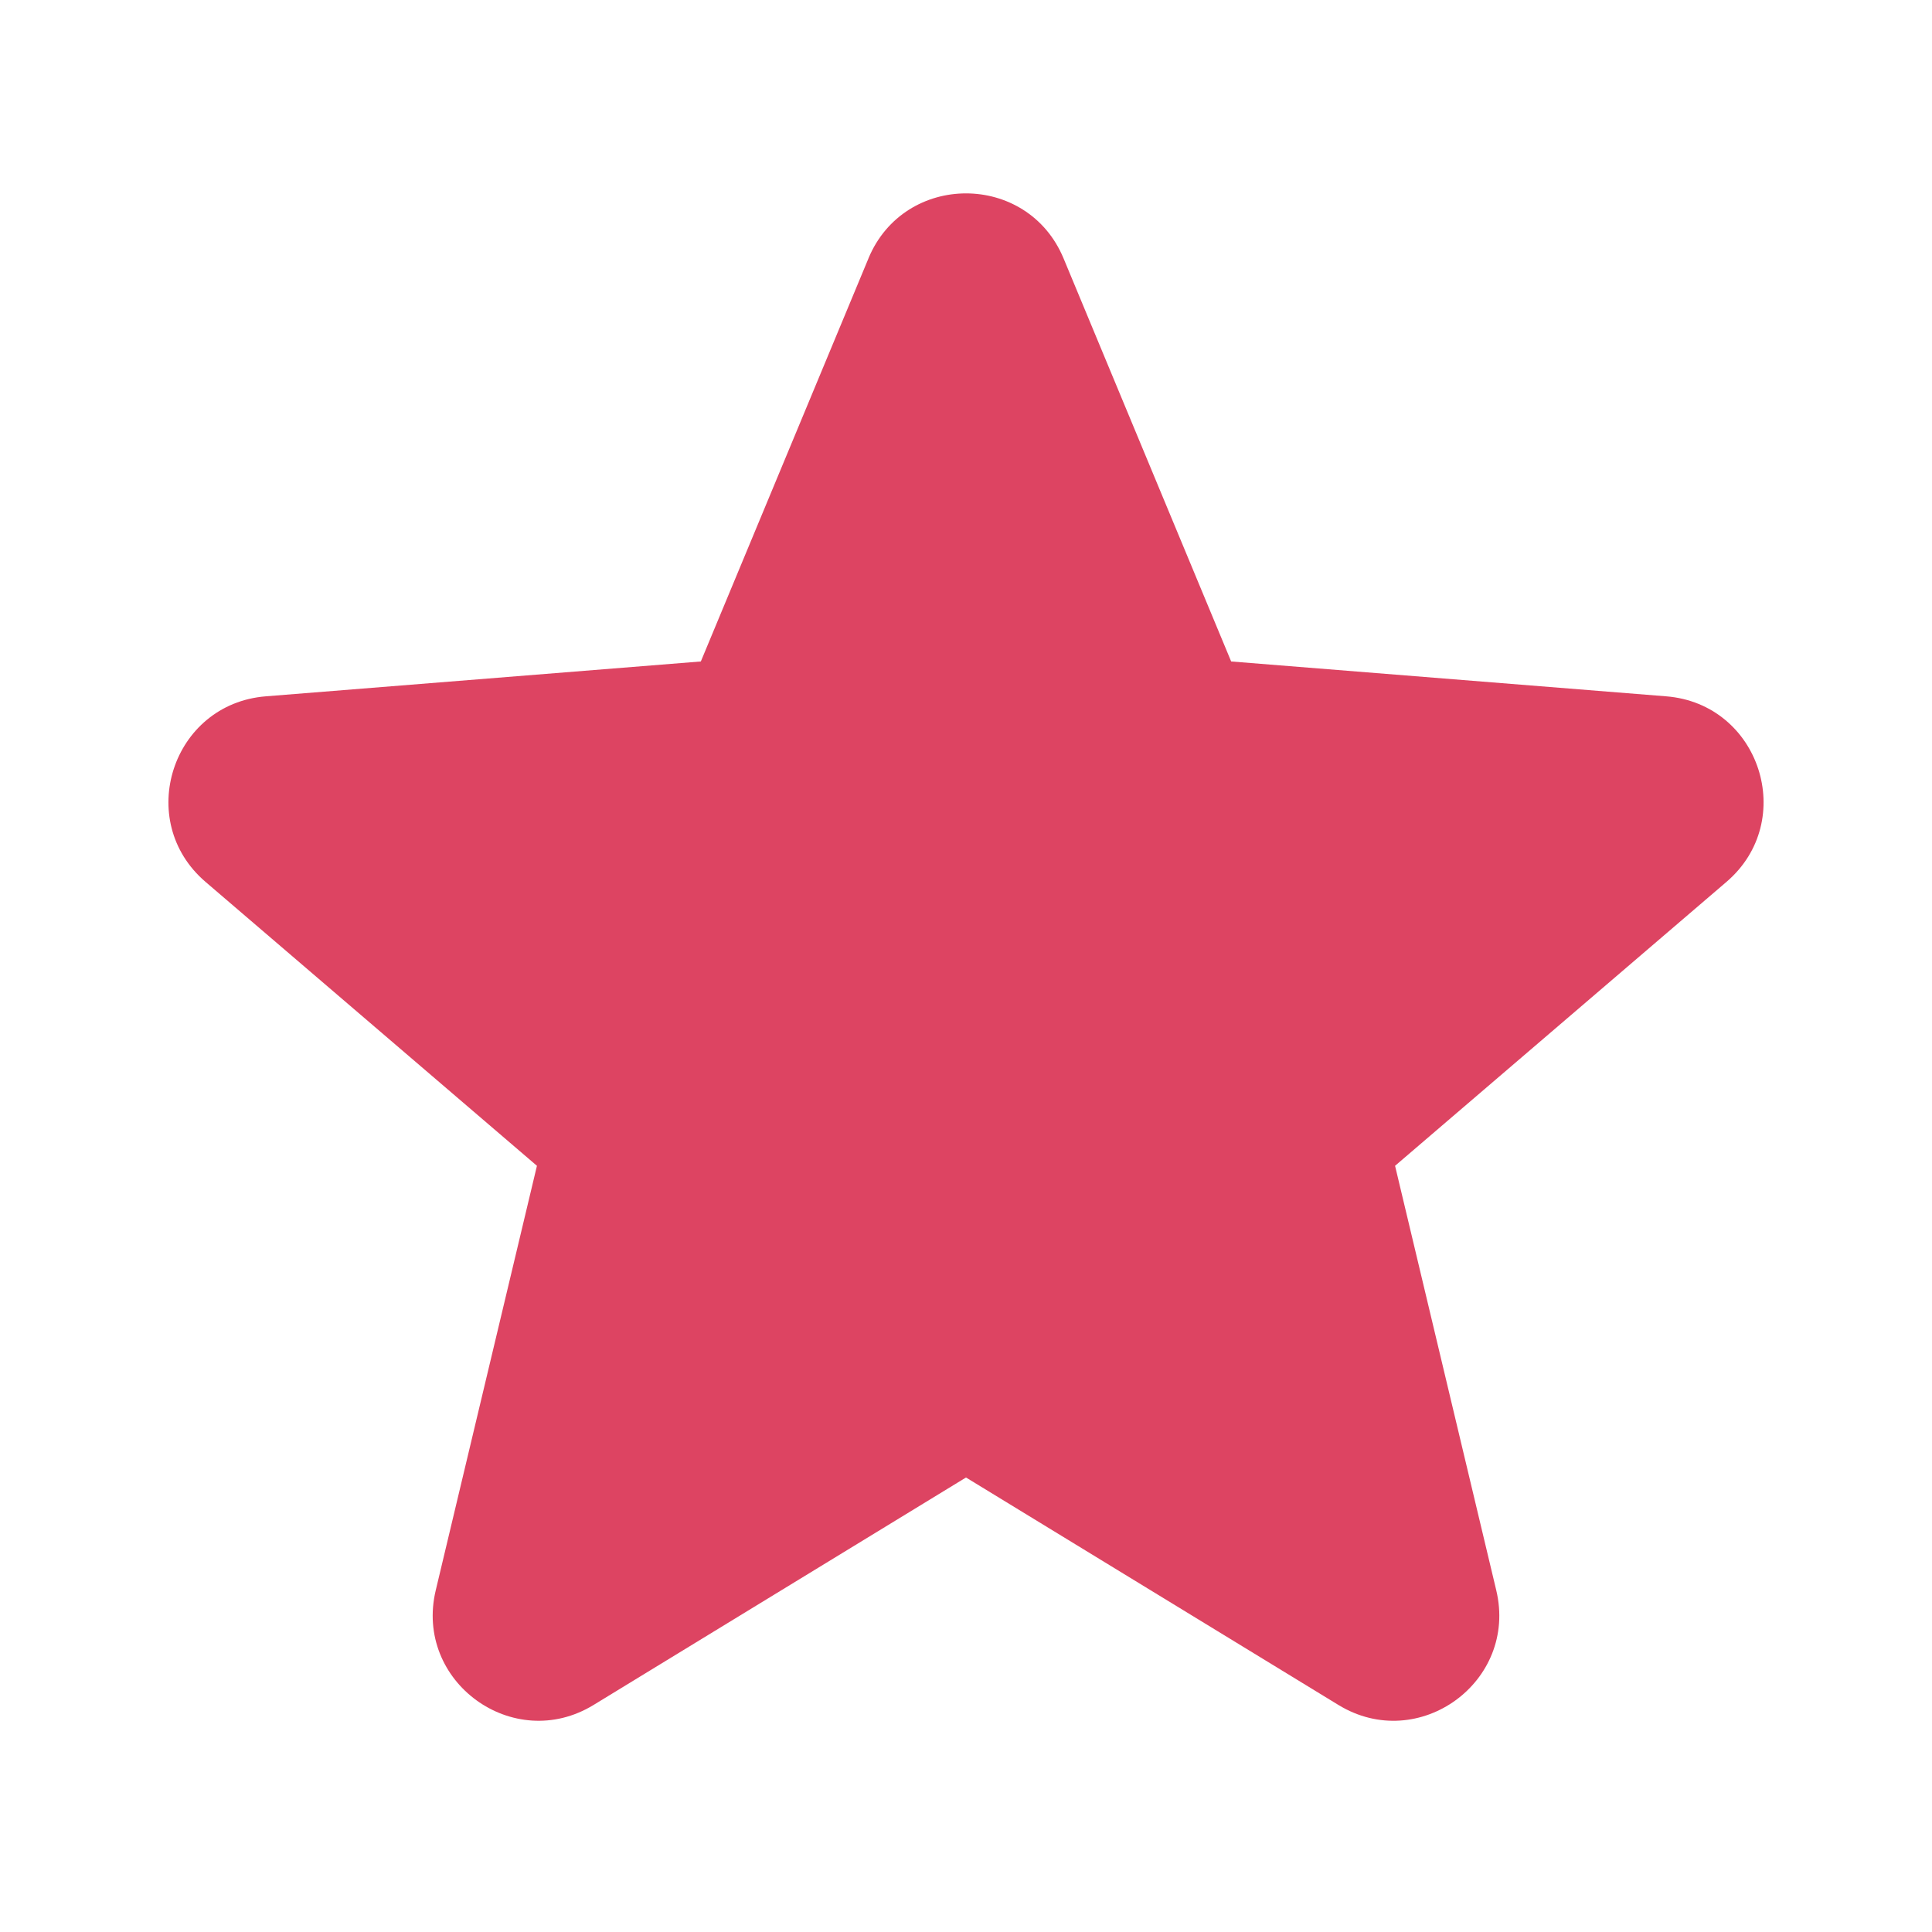
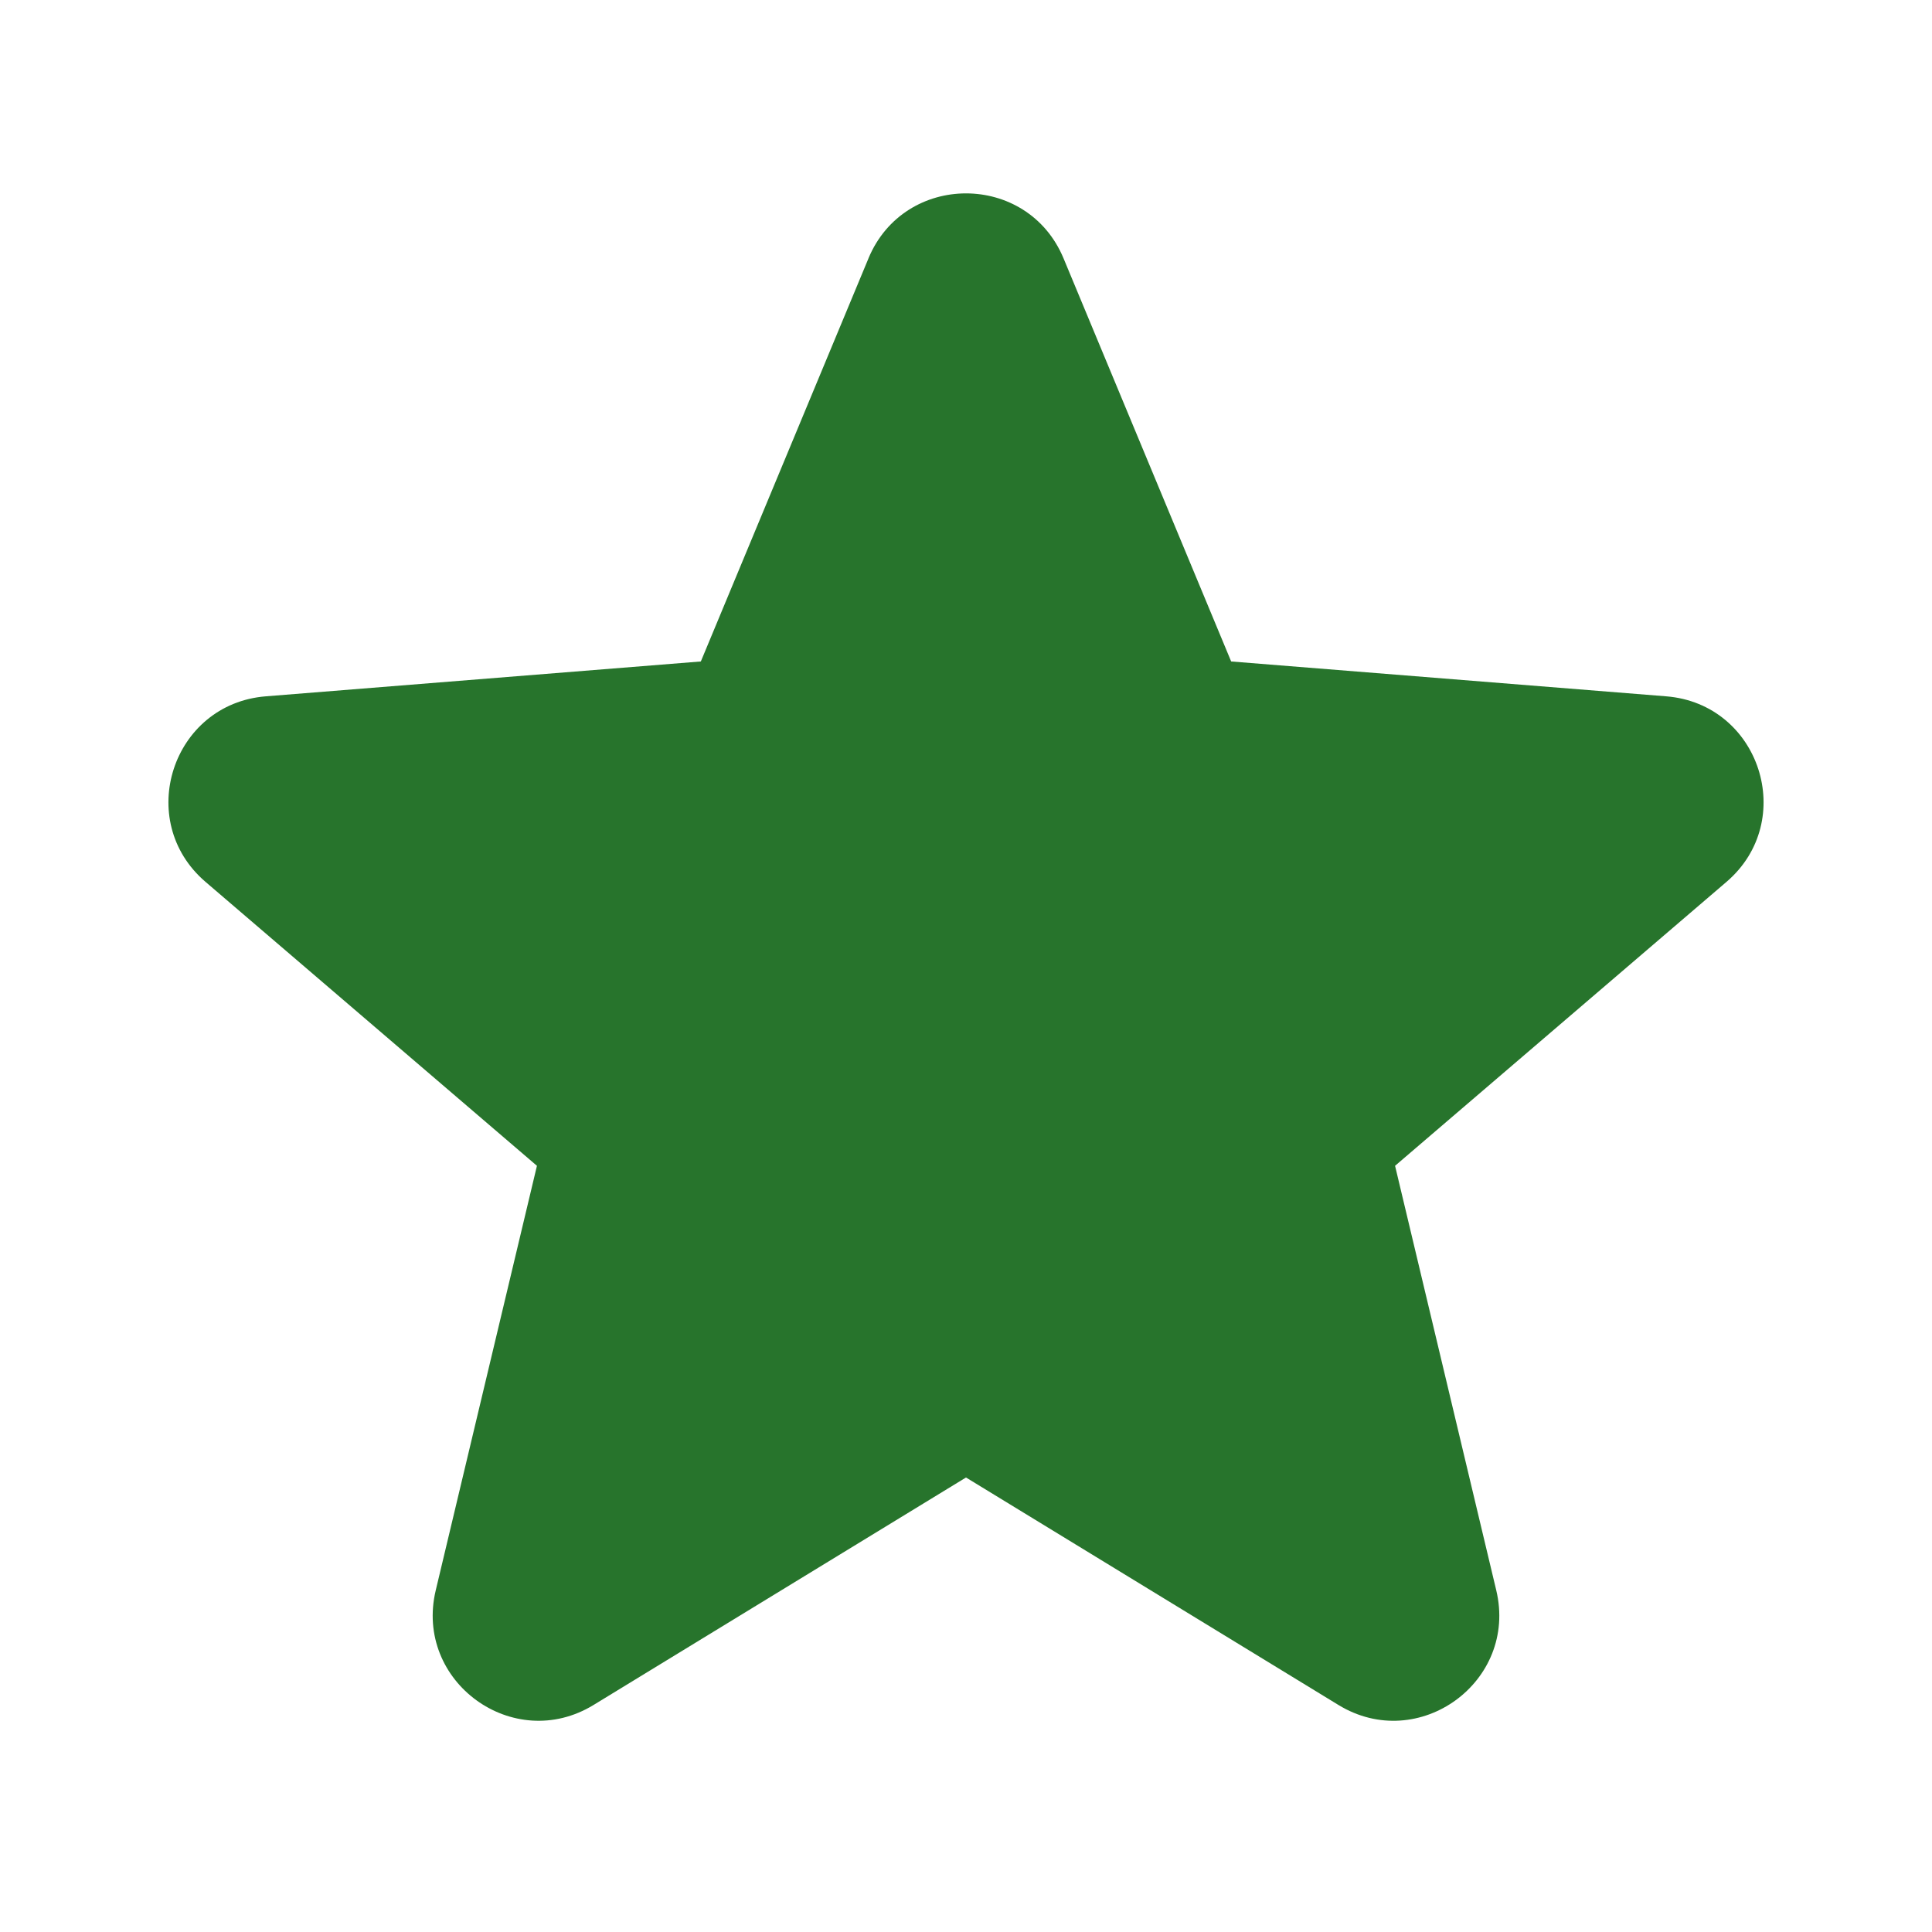
- <svg xmlns="http://www.w3.org/2000/svg" viewBox="0 0 24 24" width="1em" height="1em" fill="#DD4462">
+ <svg xmlns="http://www.w3.org/2000/svg" viewBox="0 0 24 24" width="1em" height="1em" fill="#27742c">
  <path fill-rule="evenodd" d="M10.788 3.21c.448-1.077 1.976-1.077 2.424 0l2.082 5.007 5.404.433c1.164.093 1.636 1.545.749 2.305l-4.117 3.527 1.257 5.273c.271 1.136-.964 2.033-1.96 1.425L12 18.354 7.373 21.18c-.996.608-2.231-.29-1.96-1.425l1.257-5.273-4.117-3.527c-.887-.76-.415-2.212.749-2.305l5.404-.433 2.082-5.006z" clip-rule="evenodd" />
</svg>
